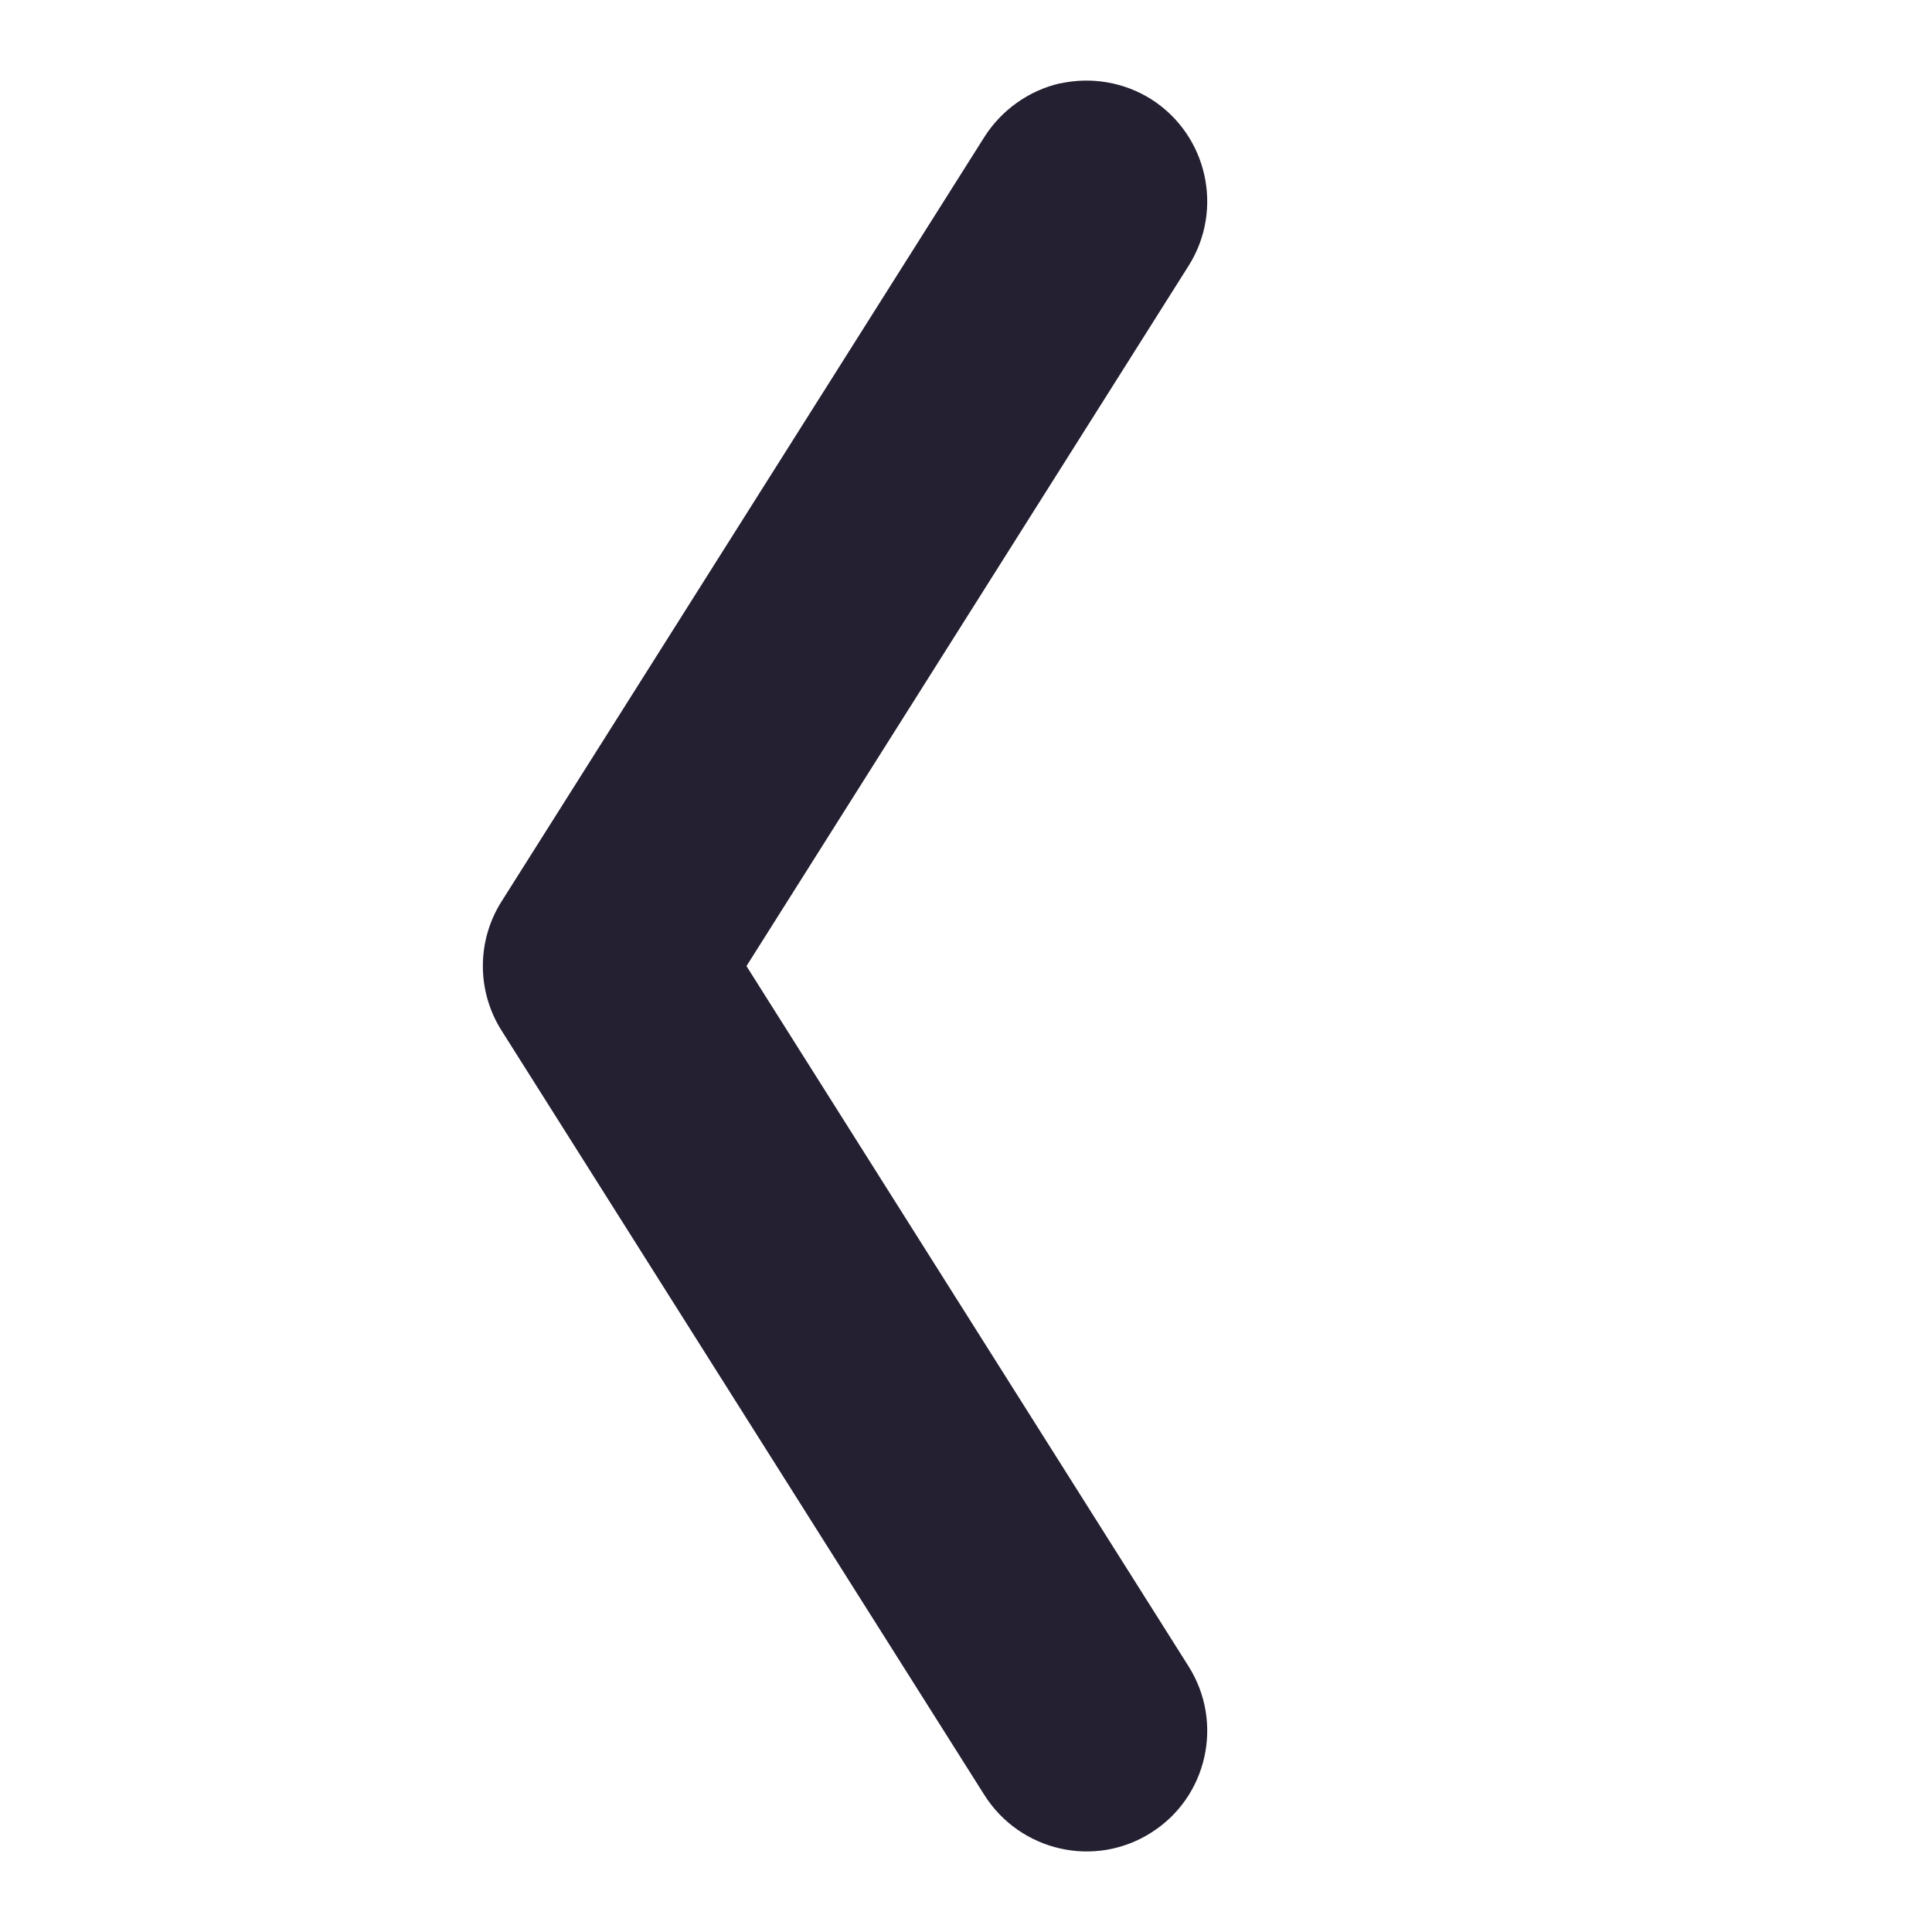
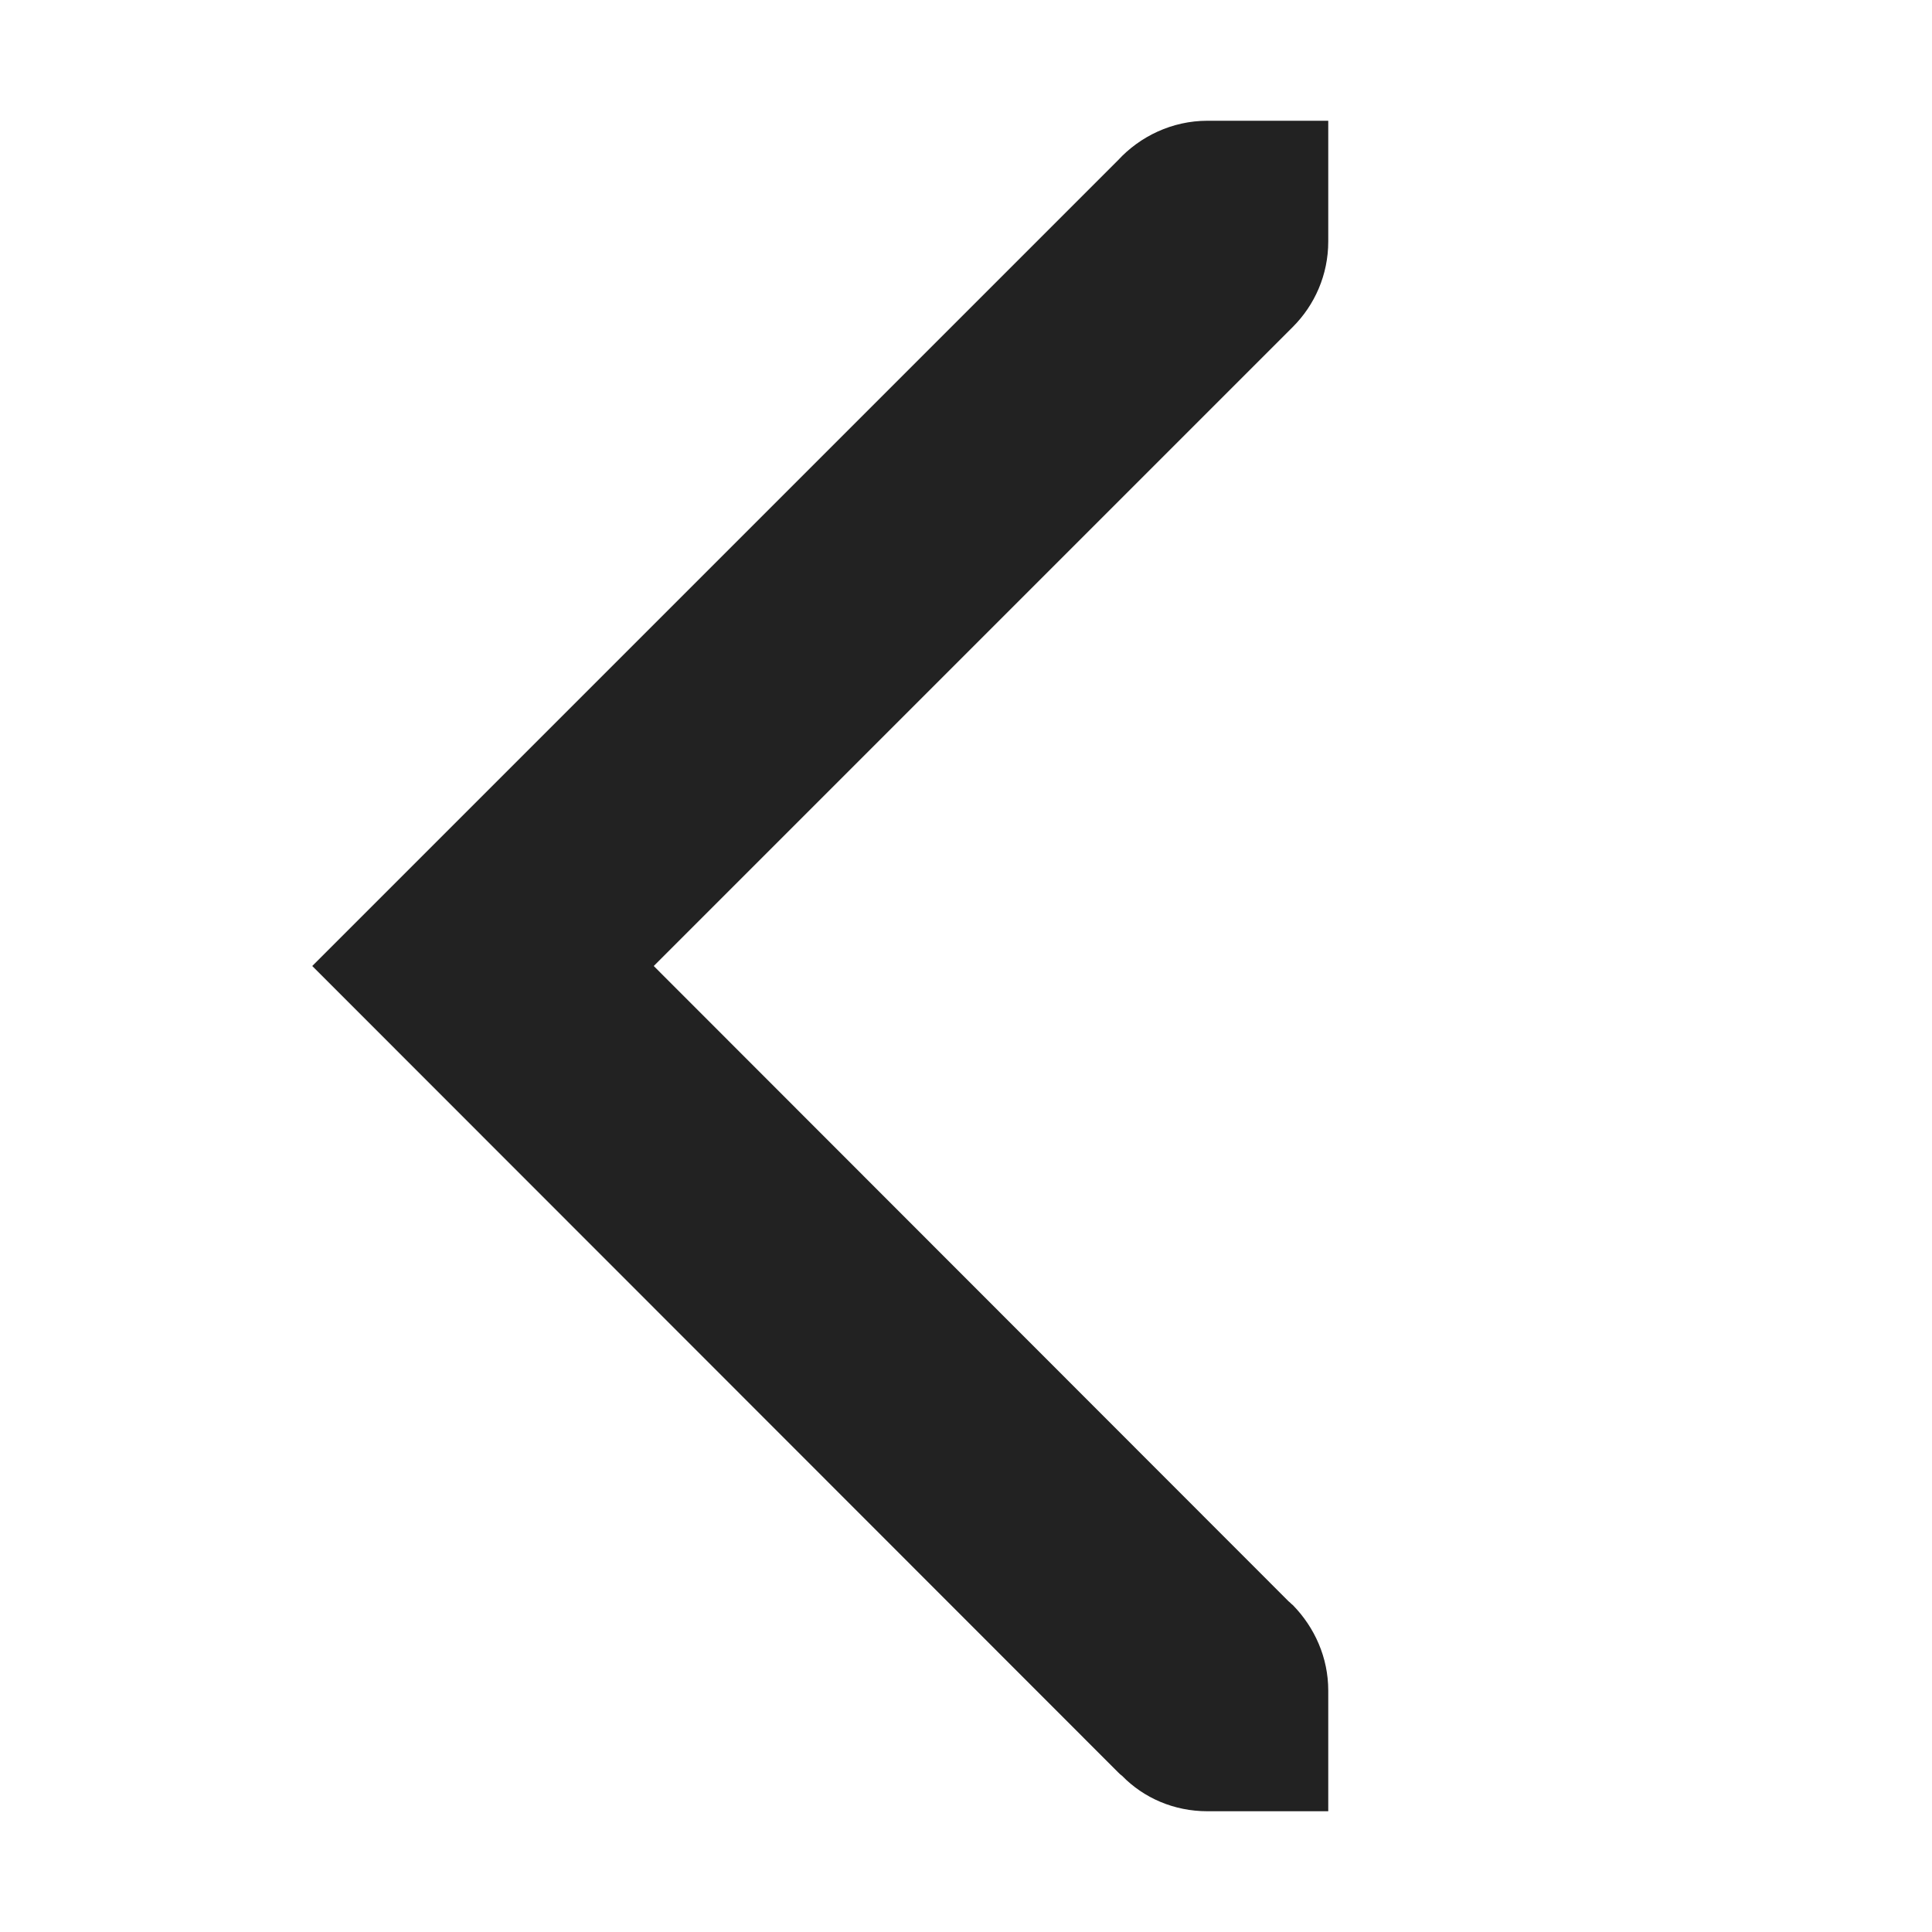
- <svg xmlns="http://www.w3.org/2000/svg" height="24px" viewBox="0 0 24 24" width="24px">
-   <path d="m 13.168 1.035 c -0.387 0.09 -0.723 0.328 -0.938 0.664 l -6 9.5 c -0.309 0.488 -0.309 1.113 0 1.602 l 6 9.5 c 0.445 0.699 1.371 0.91 2.07 0.465 c 0.699 -0.441 0.906 -1.367 0.465 -2.066 l -5.492 -8.699 l 5.492 -8.699 c 0.441 -0.699 0.234 -1.625 -0.465 -2.07 c -0.336 -0.211 -0.742 -0.281 -1.133 -0.195 z m 0 0" fill="#241f31" />
+ <svg xmlns="http://www.w3.org/2000/svg" height="16px" viewBox="0 0 16 16" width="16px" version="1.1" id="svg4">
+   <defs id="defs8" />
+   <path d="M 10,1 C 9.707,1 9.441,1.129 9.258,1.328 L 2.586,8 9.258,14.676 c 0.012,0.012 0.023,0.023 0.035,0.031 C 9.473,14.891 9.723,15 10,15 h 1 v -1 c 0,-0.273 -0.113,-0.523 -0.293,-0.707 -0.012,-0.008 -0.02,-0.02 -0.035,-0.031 L 5.414,8 10.707,2.707 C 10.887,2.527 11,2.277 11,2 V 1 Z m 0,0" fill="#222222" id="path2" />
</svg>
